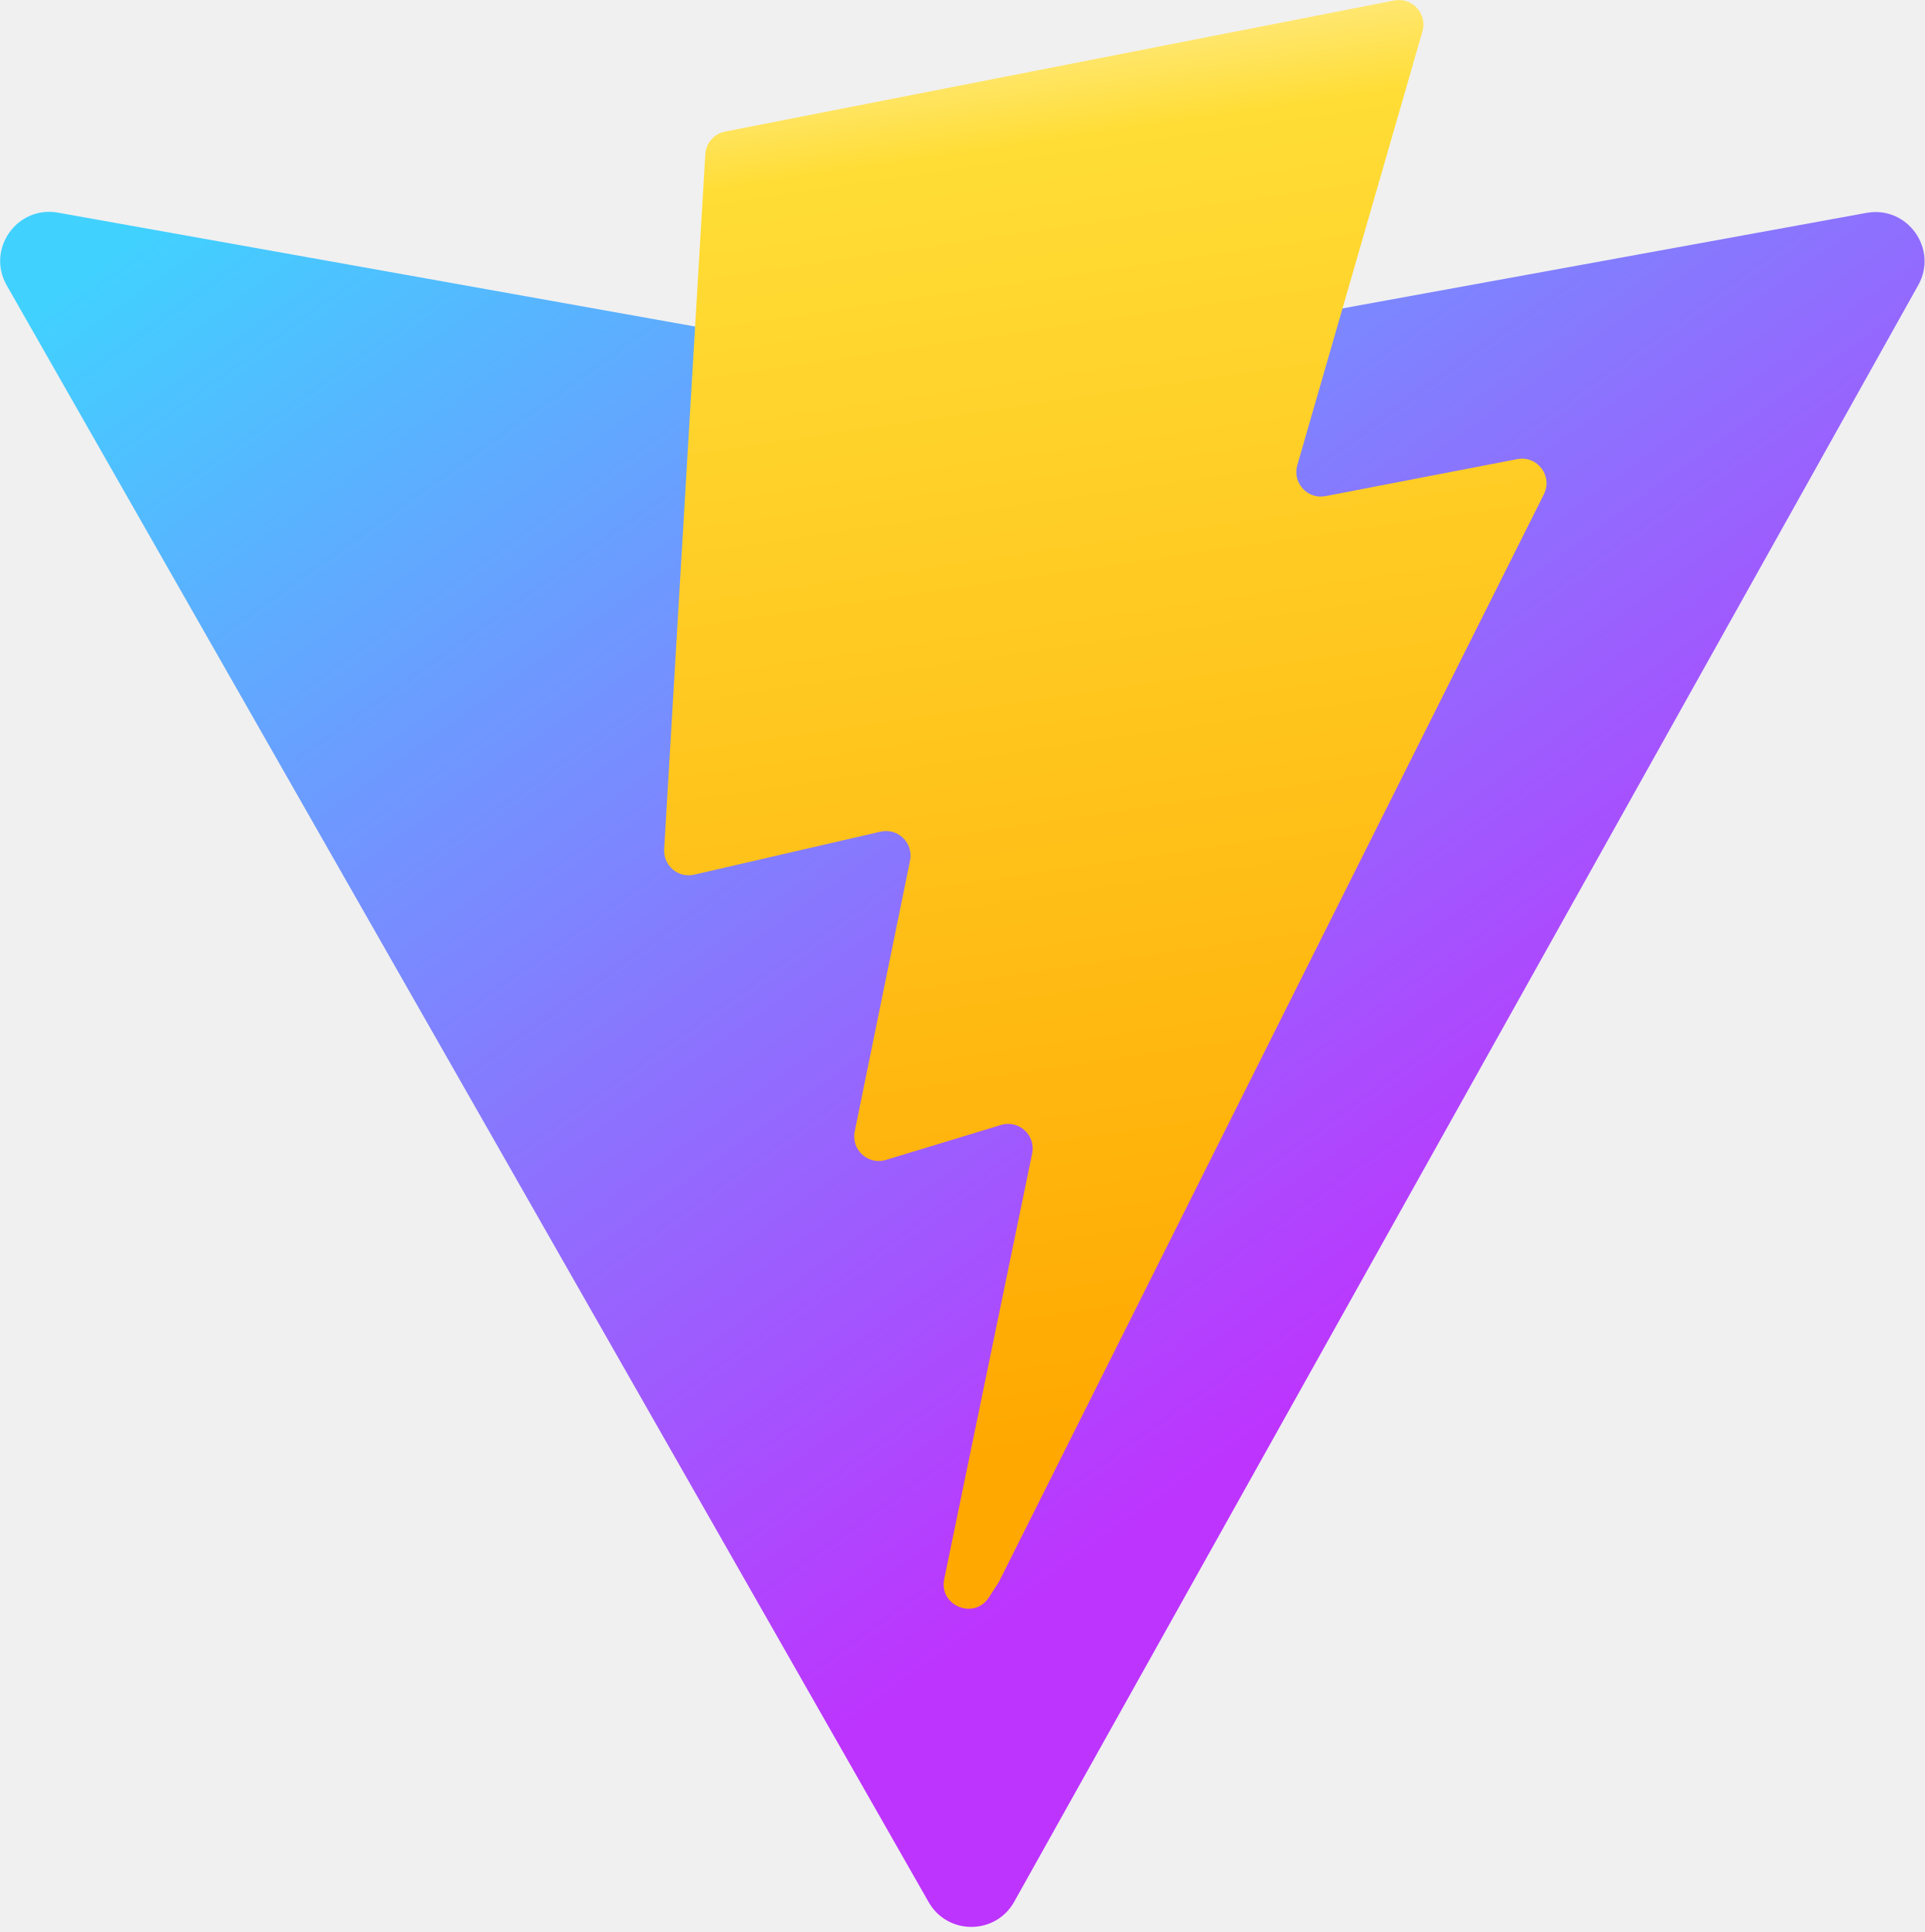
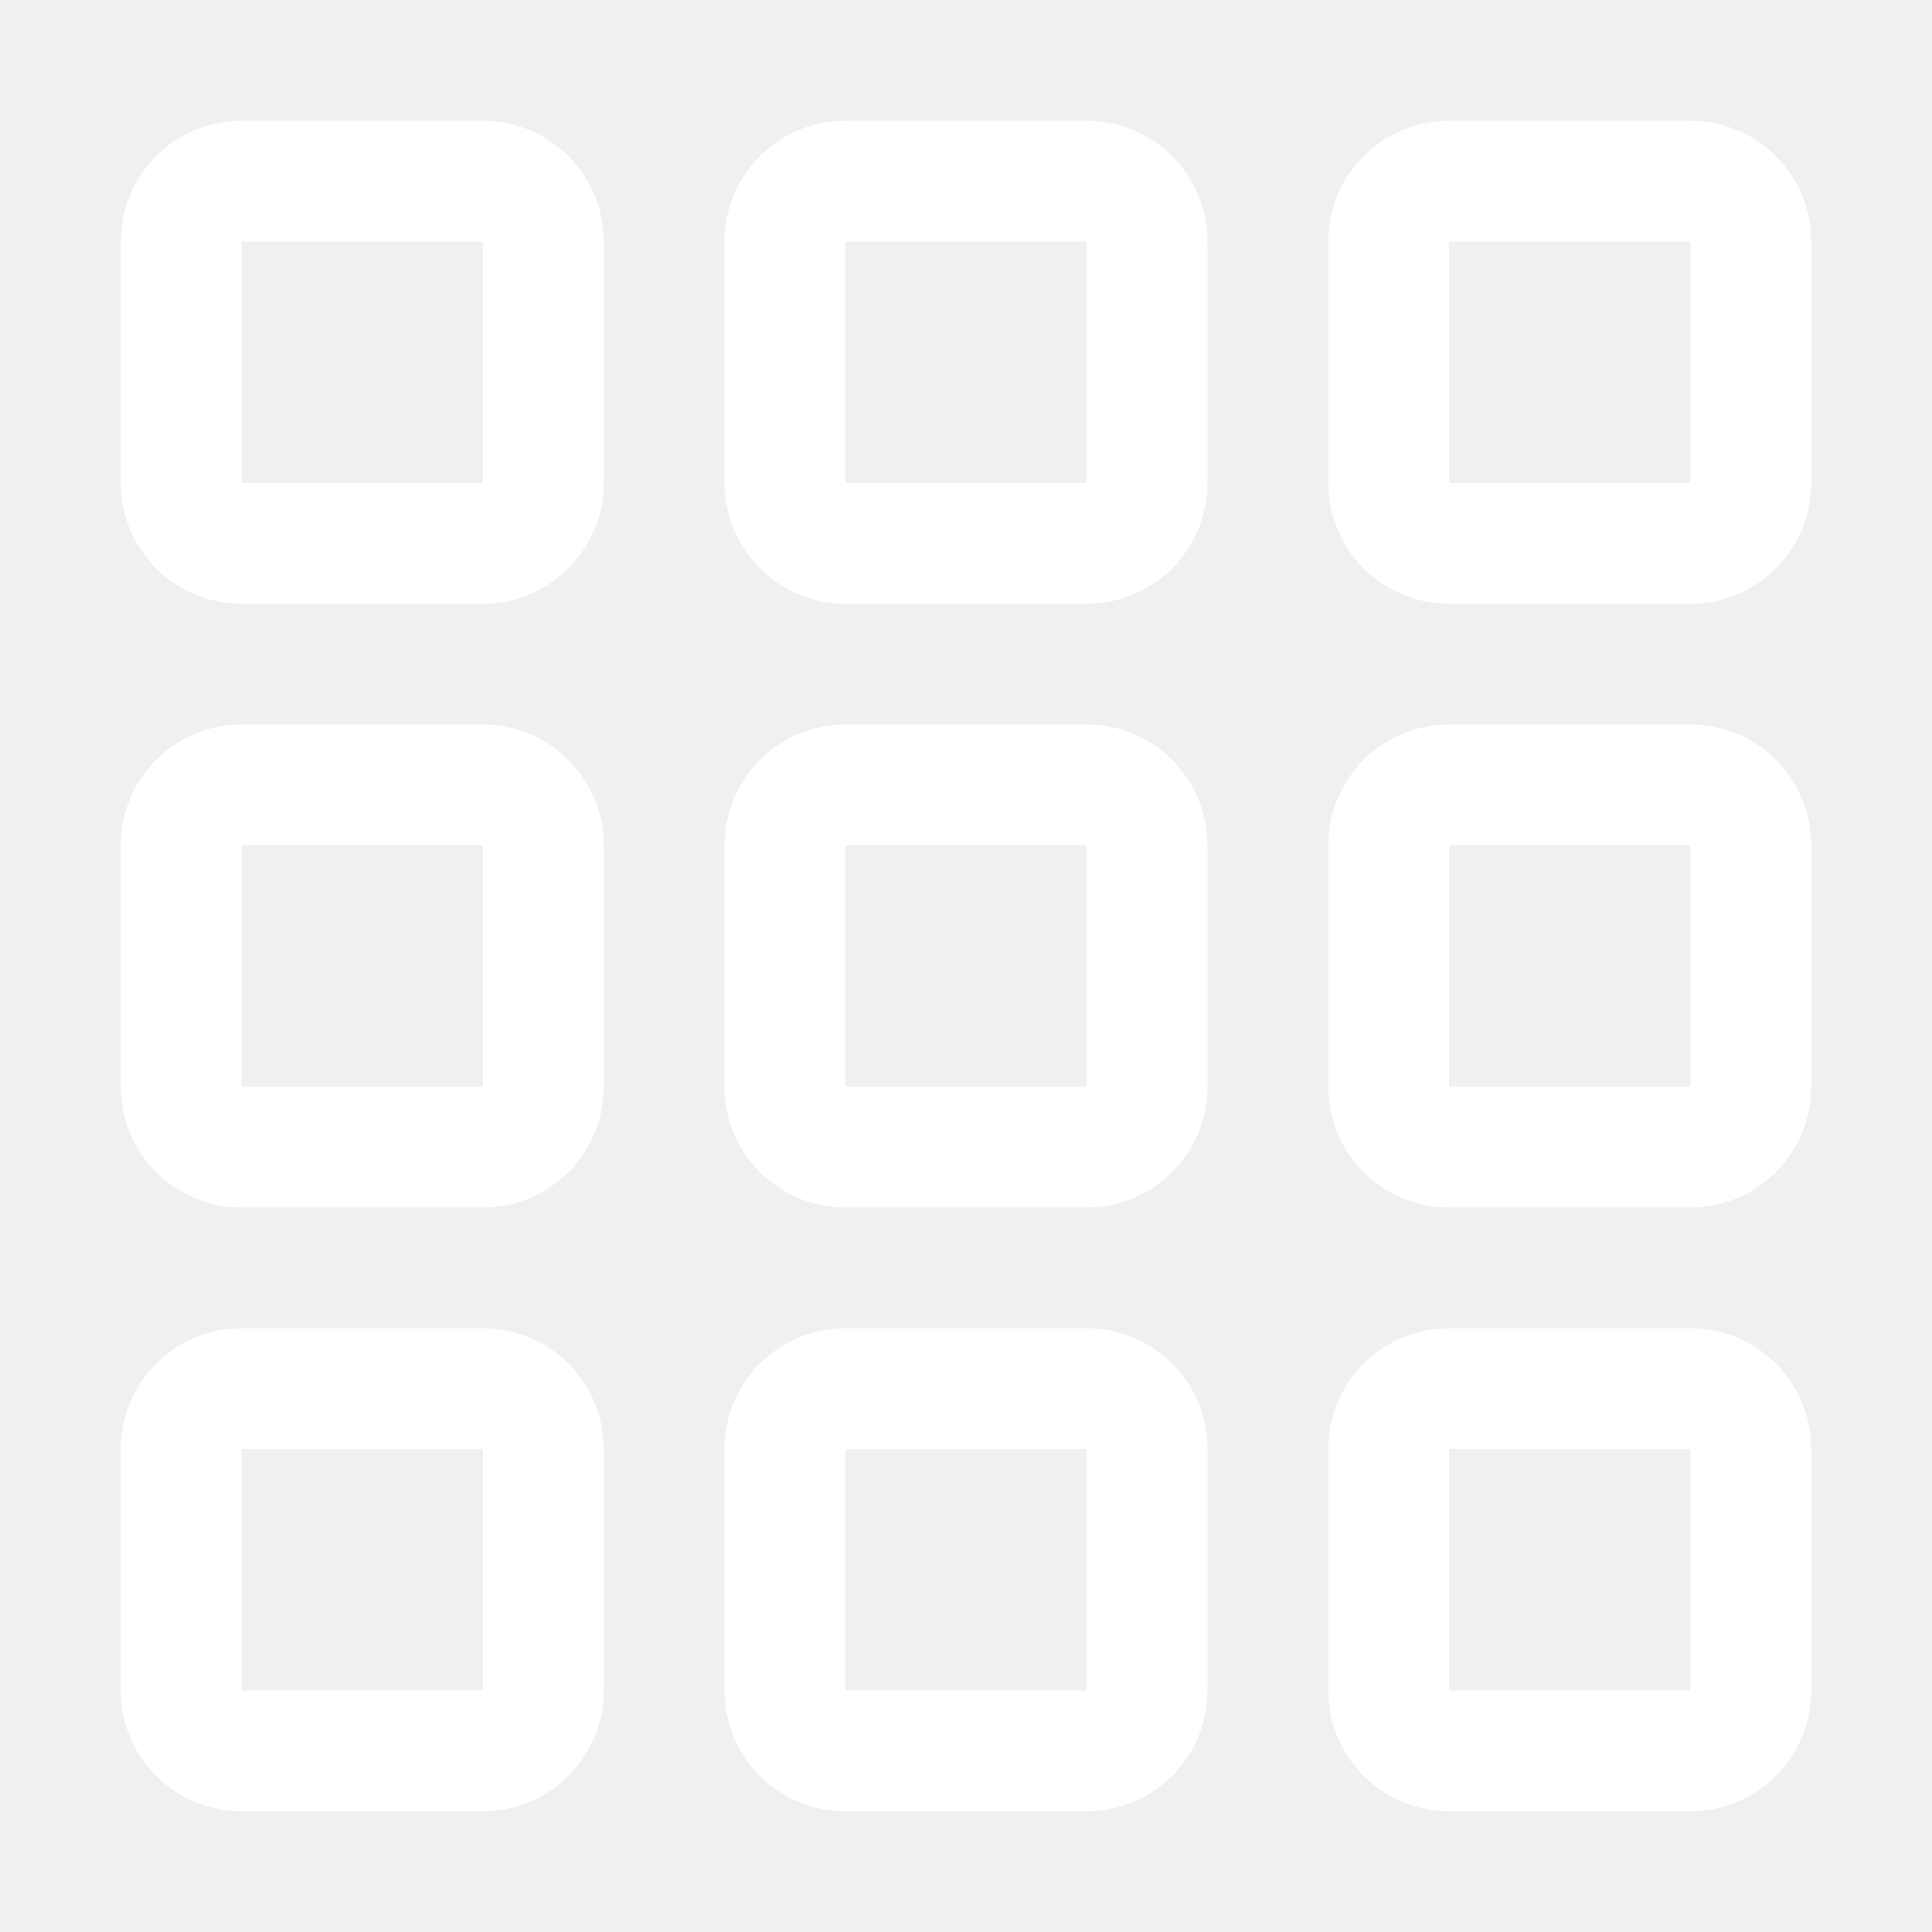
- <svg xmlns="http://www.w3.org/2000/svg" aria-hidden="true" role="img" class="iconify iconify--logos" width="31.88" height="32" preserveAspectRatio="xMidYMid meet" viewBox="0 0 256 257">
-   <defs>
-     <linearGradient id="IconifyId1813088fe1fbc01fb466" x1="-.828%" x2="57.636%" y1="7.652%" y2="78.411%">
-       <stop offset="0%" stop-color="#41D1FF" />
-       <stop offset="100%" stop-color="#BD34FE" />
-     </linearGradient>
-     <linearGradient id="IconifyId1813088fe1fbc01fb467" x1="43.376%" x2="50.316%" y1="2.242%" y2="89.03%">
-       <stop offset="0%" stop-color="#FFEA83" />
-       <stop offset="8.333%" stop-color="#FFDD35" />
-       <stop offset="100%" stop-color="#FFA800" />
-     </linearGradient>
-   </defs>
-   <path fill="url(#IconifyId1813088fe1fbc01fb466)" d="M255.153 37.938L134.897 252.976c-2.483 4.44-8.862 4.466-11.382.048L.875 37.958c-2.746-4.814 1.371-10.646 6.827-9.67l120.385 21.517a6.537 6.537 0 0 0 2.322-.004l117.867-21.483c5.438-.991 9.574 4.796 6.877 9.62Z" />
-   <path fill="url(#IconifyId1813088fe1fbc01fb467)" d="M185.432.063L96.44 17.501a3.268 3.268 0 0 0-2.634 3.014l-5.474 92.456a3.268 3.268 0 0 0 3.997 3.378l24.777-5.718c2.318-.535 4.413 1.507 3.936 3.838l-7.361 36.047c-.495 2.426 1.782 4.5 4.151 3.78l15.304-4.649c2.372-.72 4.652 1.36 4.15 3.788l-11.698 56.621c-.732 3.542 3.979 5.473 5.943 2.437l1.313-2.028l72.516-144.72c1.215-2.423-.88-5.186-3.54-4.672l-25.505 4.922c-2.396.462-4.435-1.77-3.759-4.114l16.646-57.705c.677-2.35-1.37-4.583-3.769-4.113Z" />
+ <svg xmlns="http://www.w3.org/2000/svg" width="16" height="16" fill="white" class="bi bi-grid-3x3-gap" viewBox="0 0 16 16">
+   <path d="M4 2v2H2V2zm1 12v-2a1 1 0 0 0-1-1H2a1 1 0 0 0-1 1v2a1 1 0 0 0 1 1h2a1 1 0 0 0 1-1m0-5V7a1 1 0 0 0-1-1H2a1 1 0 0 0-1 1v2a1 1 0 0 0 1 1h2a1 1 0 0 0 1-1m0-5V2a1 1 0 0 0-1-1H2a1 1 0 0 0-1 1v2a1 1 0 0 0 1 1h2a1 1 0 0 0 1-1m5 10v-2a1 1 0 0 0-1-1H7a1 1 0 0 0-1 1v2a1 1 0 0 0 1 1h2a1 1 0 0 0 1-1m0-5V7a1 1 0 0 0-1-1H7a1 1 0 0 0-1 1v2a1 1 0 0 0 1 1h2a1 1 0 0 0 1-1m0-5V2a1 1 0 0 0-1-1H7a1 1 0 0 0-1 1v2a1 1 0 0 0 1 1h2a1 1 0 0 0 1-1M9 2v2H7V2zm5 0v2h-2V2zM4 7v2H2V7zm5 0v2H7V7zm5 0h-2v2h2zM4 12v2H2v-2zm5 0v2H7v-2zm5 0v2h-2v-2zM12 1a1 1 0 0 0-1 1v2a1 1 0 0 0 1 1h2a1 1 0 0 0 1-1V2a1 1 0 0 0-1-1zm-1 6a1 1 0 0 1 1-1h2a1 1 0 0 1 1 1v2a1 1 0 0 1-1 1h-2a1 1 0 0 1-1-1zm1 4a1 1 0 0 0-1 1v2a1 1 0 0 0 1 1h2a1 1 0 0 0 1-1v-2a1 1 0 0 0-1-1z" />
</svg>
